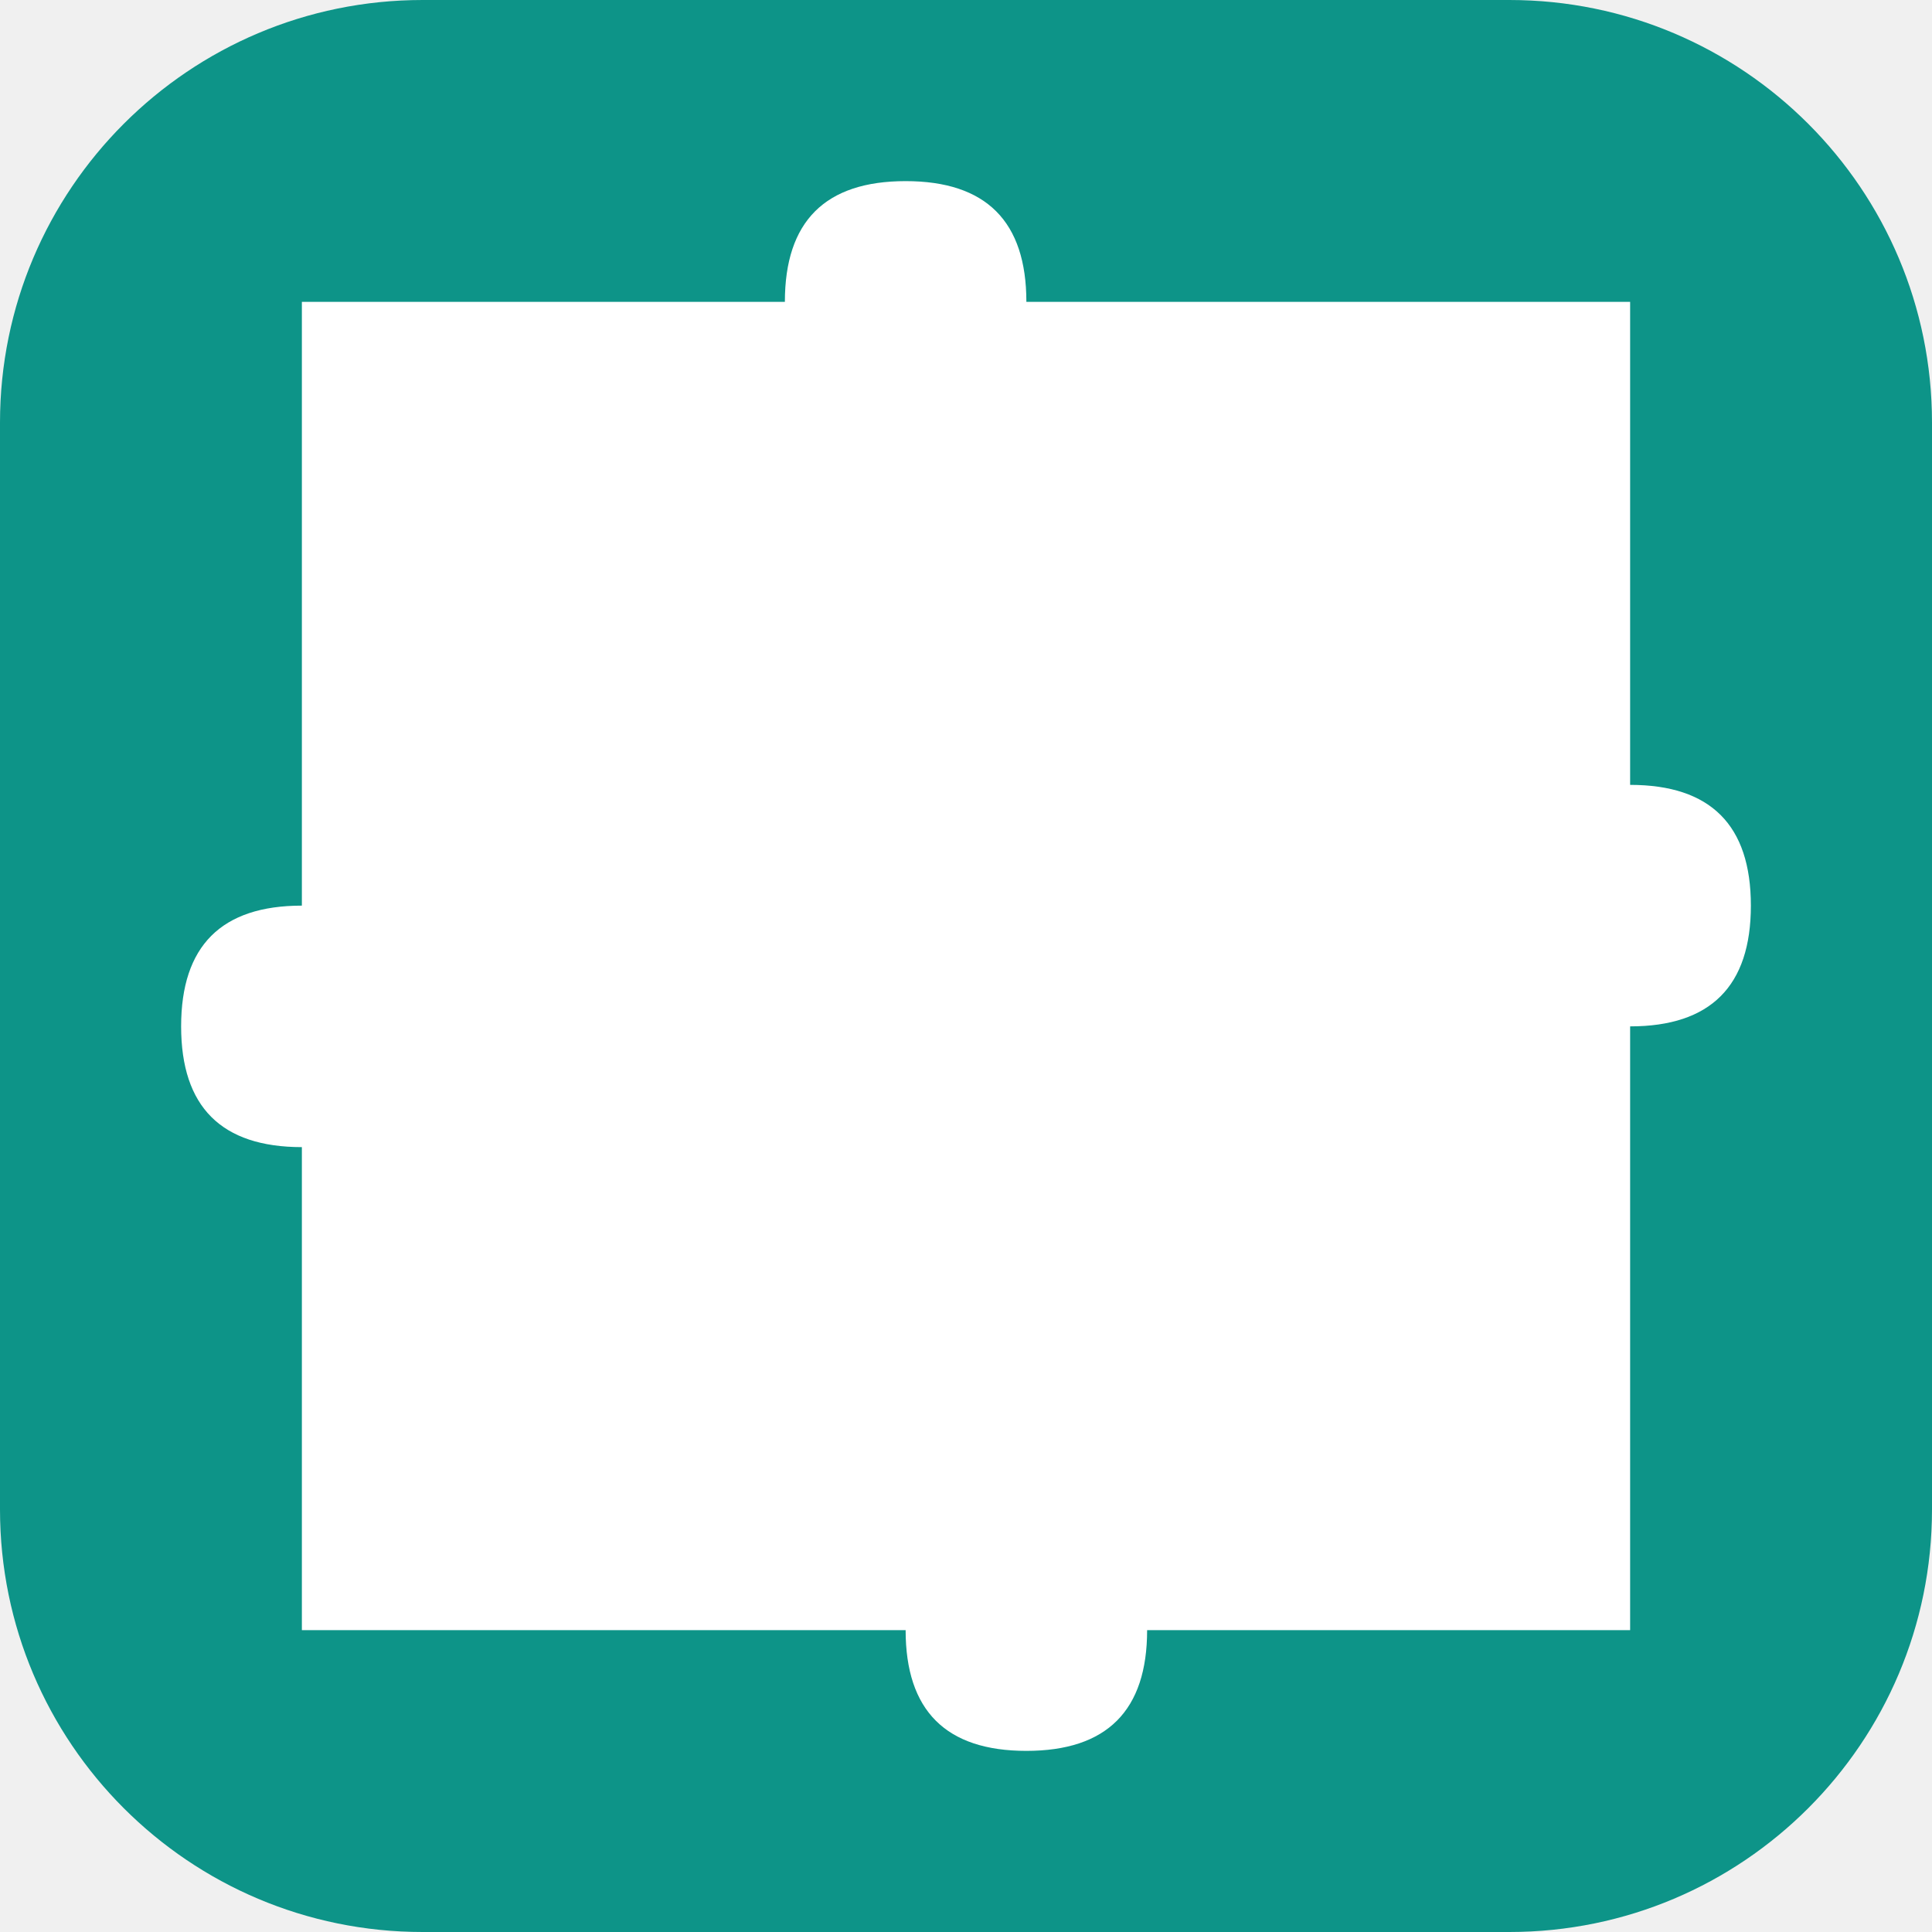
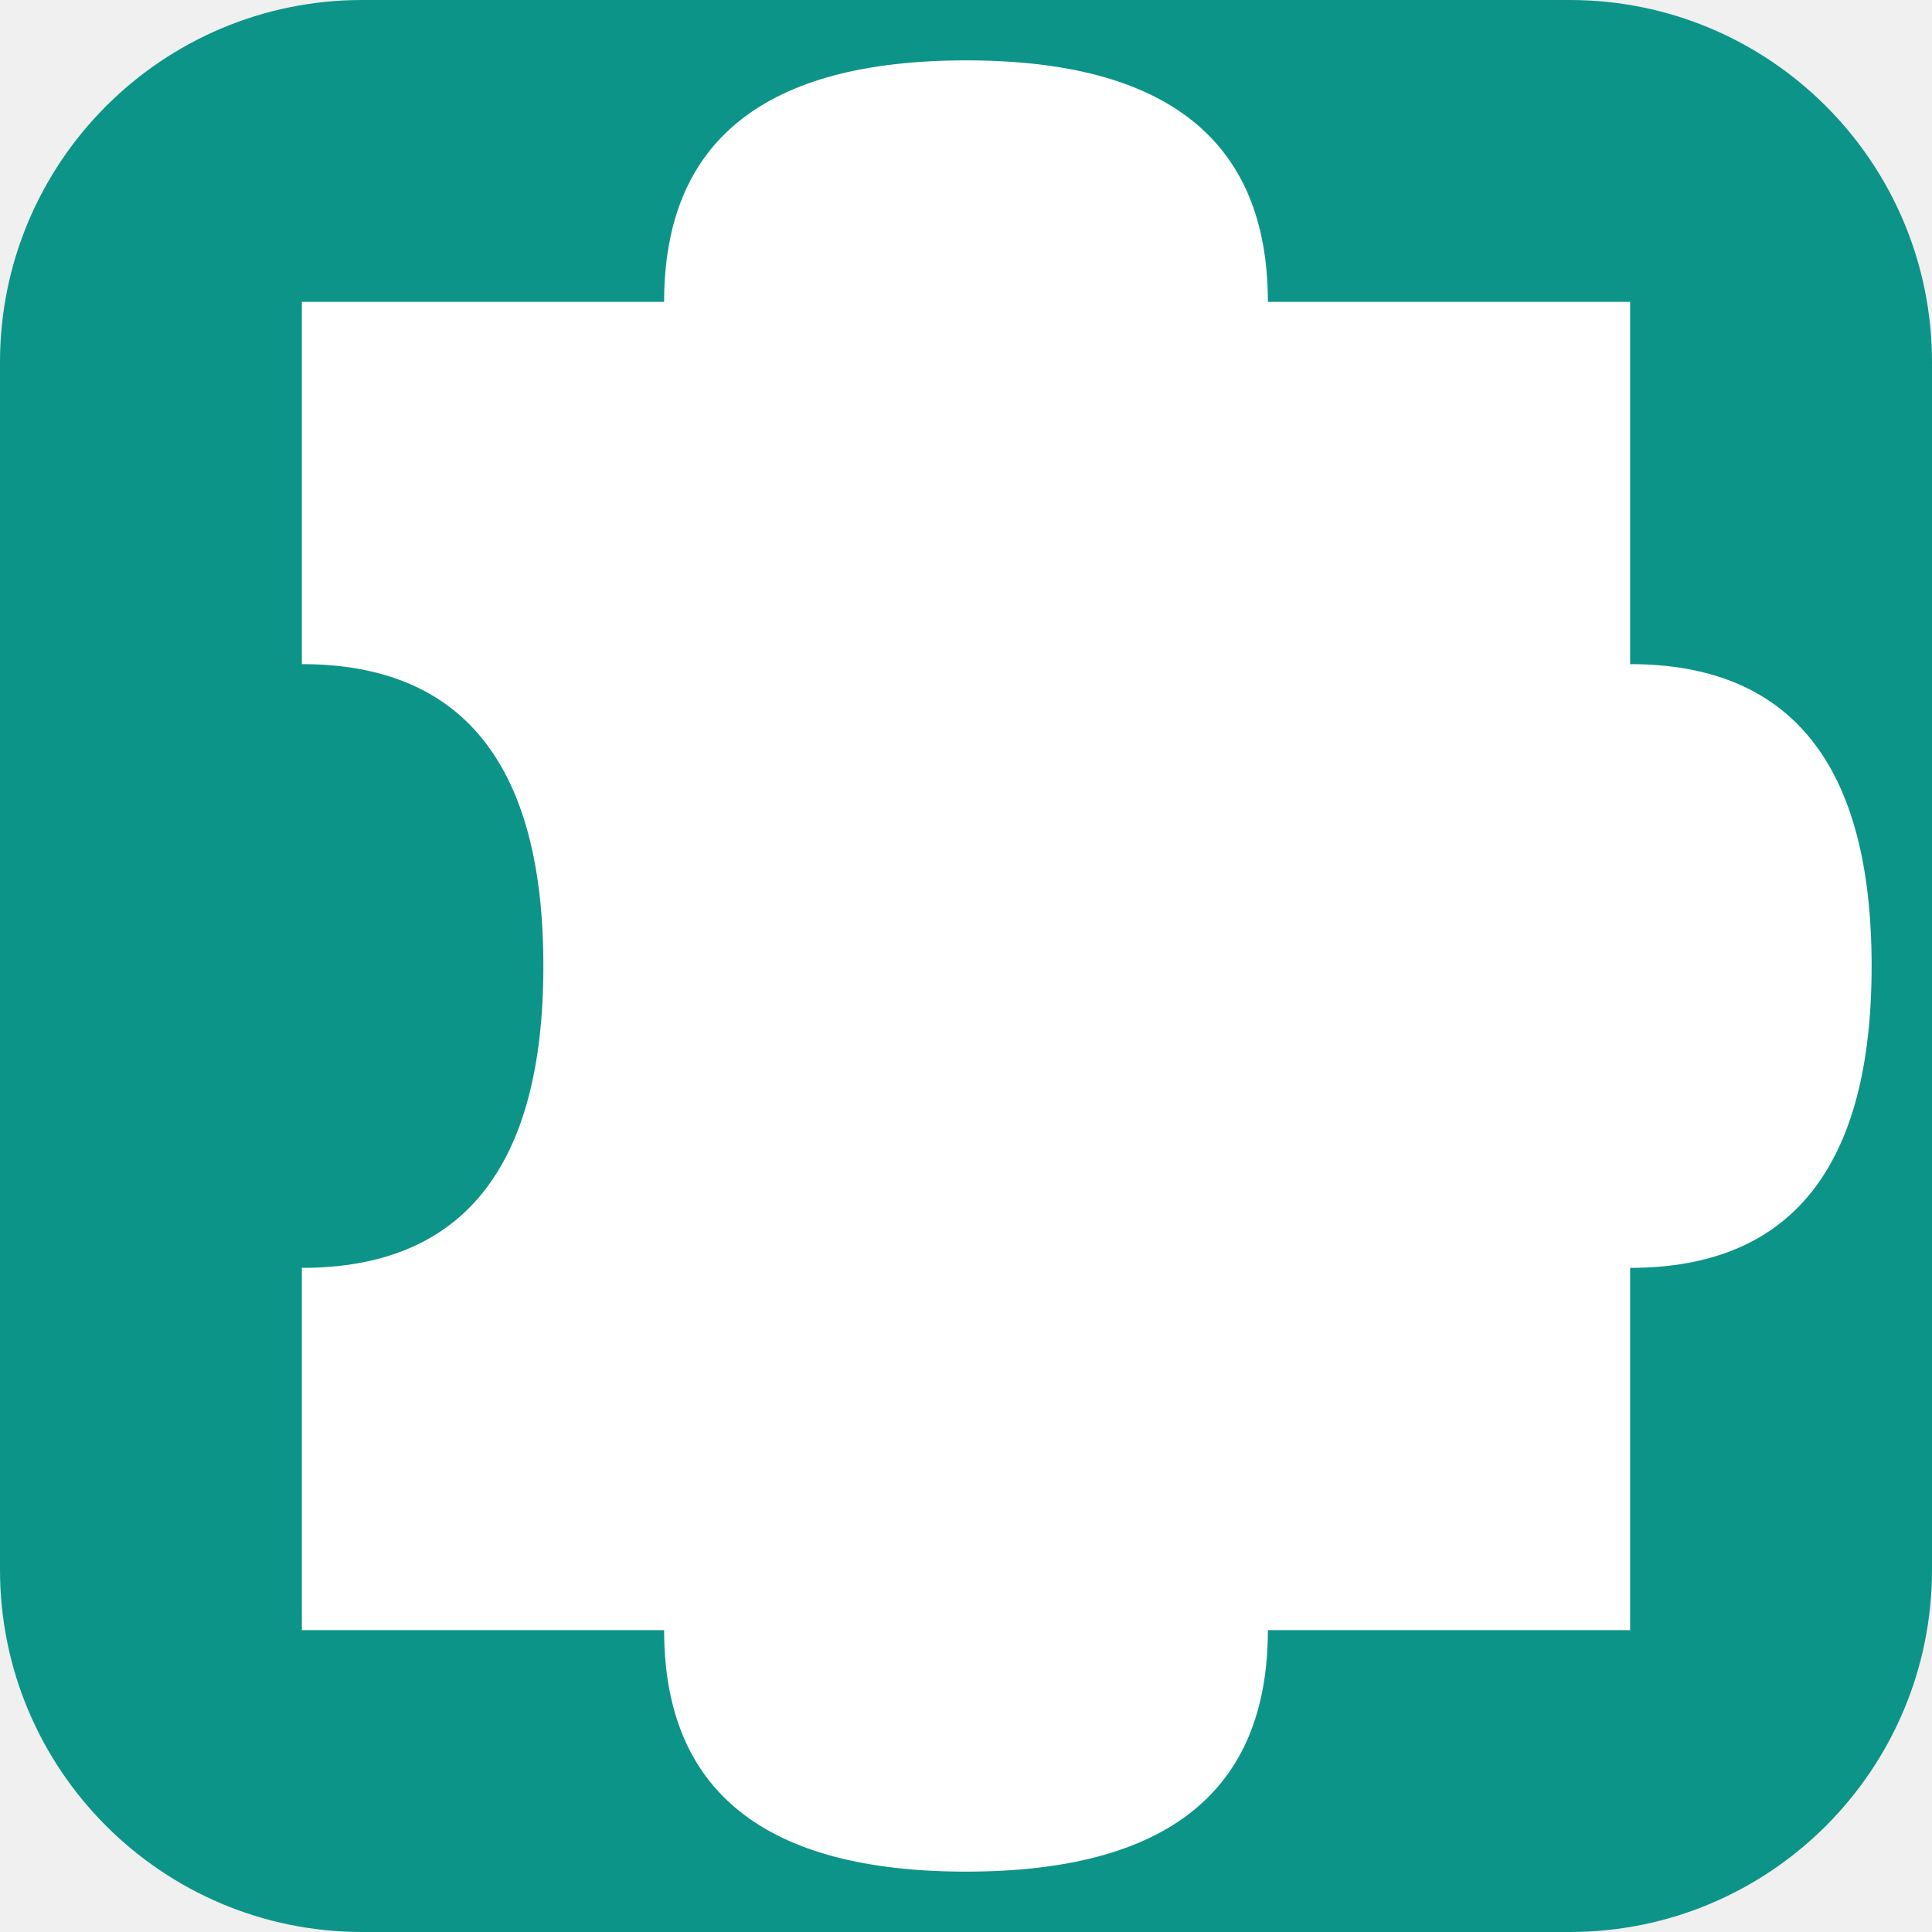
<svg xmlns="http://www.w3.org/2000/svg" viewBox="0 0 32 32">
-   <rect width="32" height="32" rx="7" fill="#0d9488" />
-   <path fill="white" d="     M 5 5     L 13 5     Q 13 3 15 3 Q 17 3 17 5     L 27 5     L 27 13     Q 29 13 29 15 Q 29 17 27 17     L 27 27     L 19 27     Q 19 29 17 29 Q 15 29 15 27     L 5 27     L 5 19     Q 3 19 3 17 Q 3 15 5 15     Z   " />
+   <rect width="32" height="32" rx="6" fill="#0d9488" />
+   <path fill="white" d="     M 5 5     L 11 5     Q 11 1 16 1 Q 21 1 21 5     L 27 5     L 27 11     Q 31 11 31 16 Q 31 21 27 21     L 27 27     L 21 27     Q 21 31 16 31 Q 11 31 11 27     L 5 27     L 5 21     Q 9 21 9 16 Q 9 11 5 11     Z   " />
</svg>
